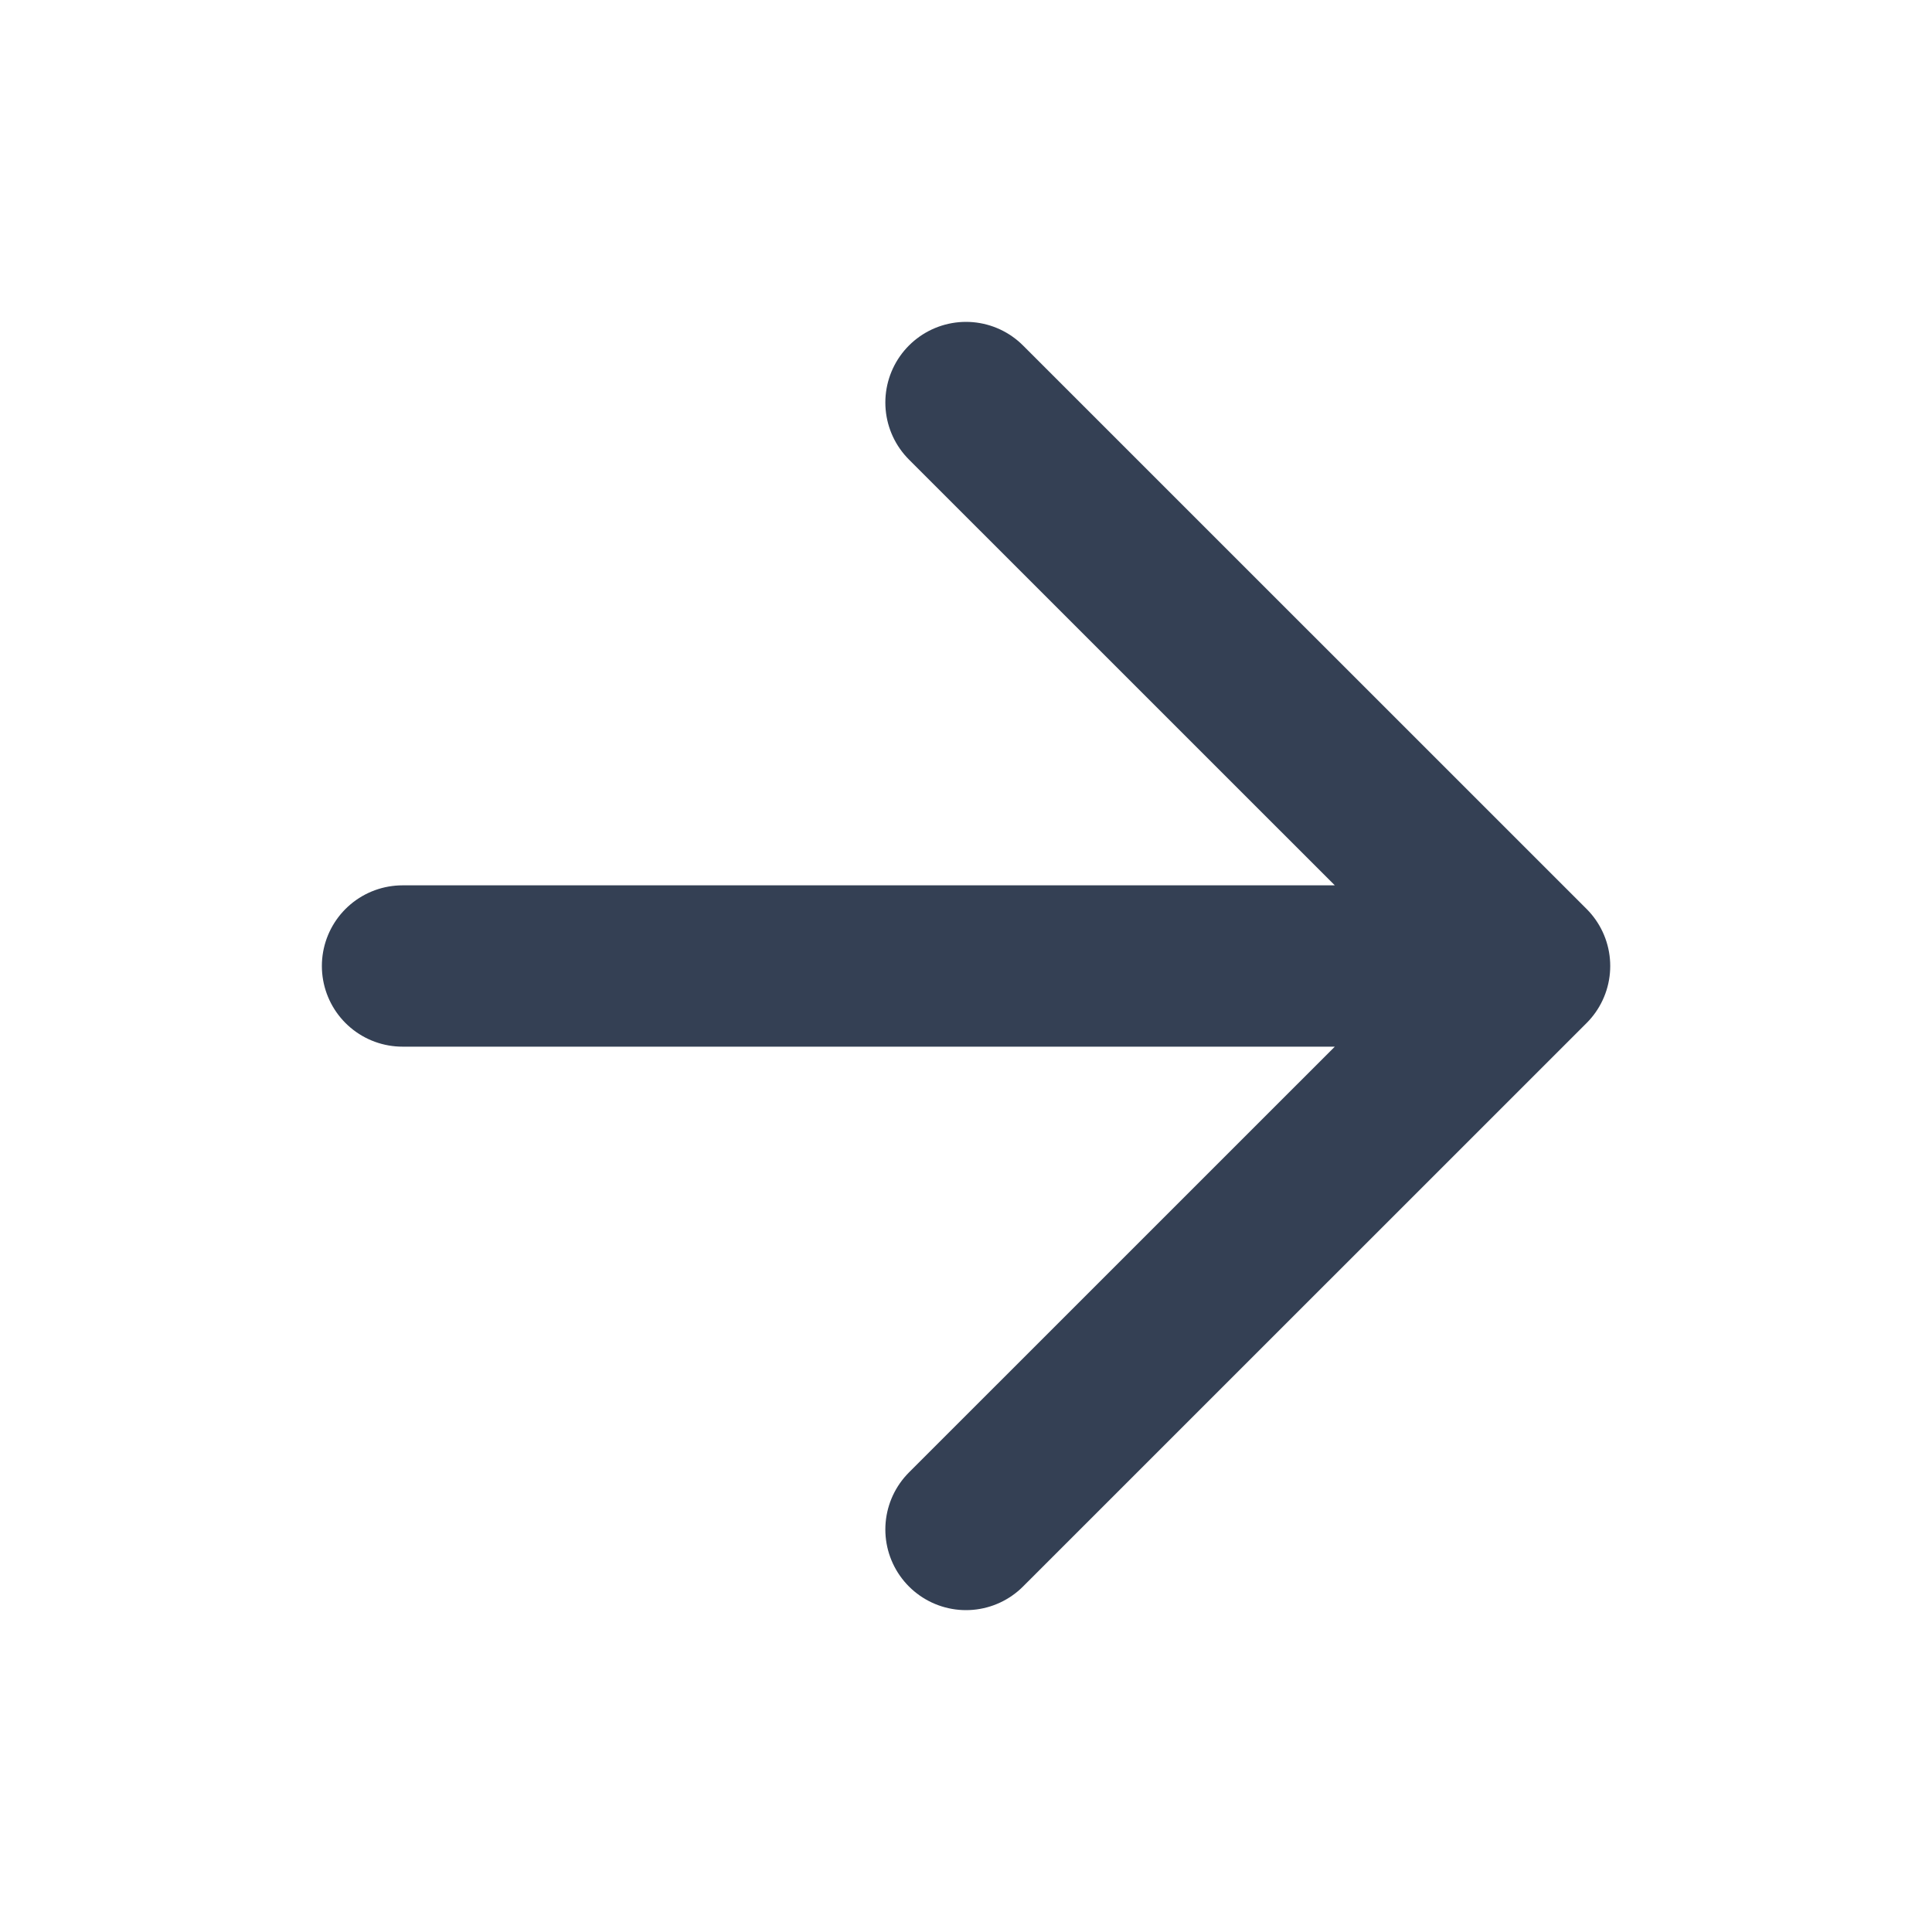
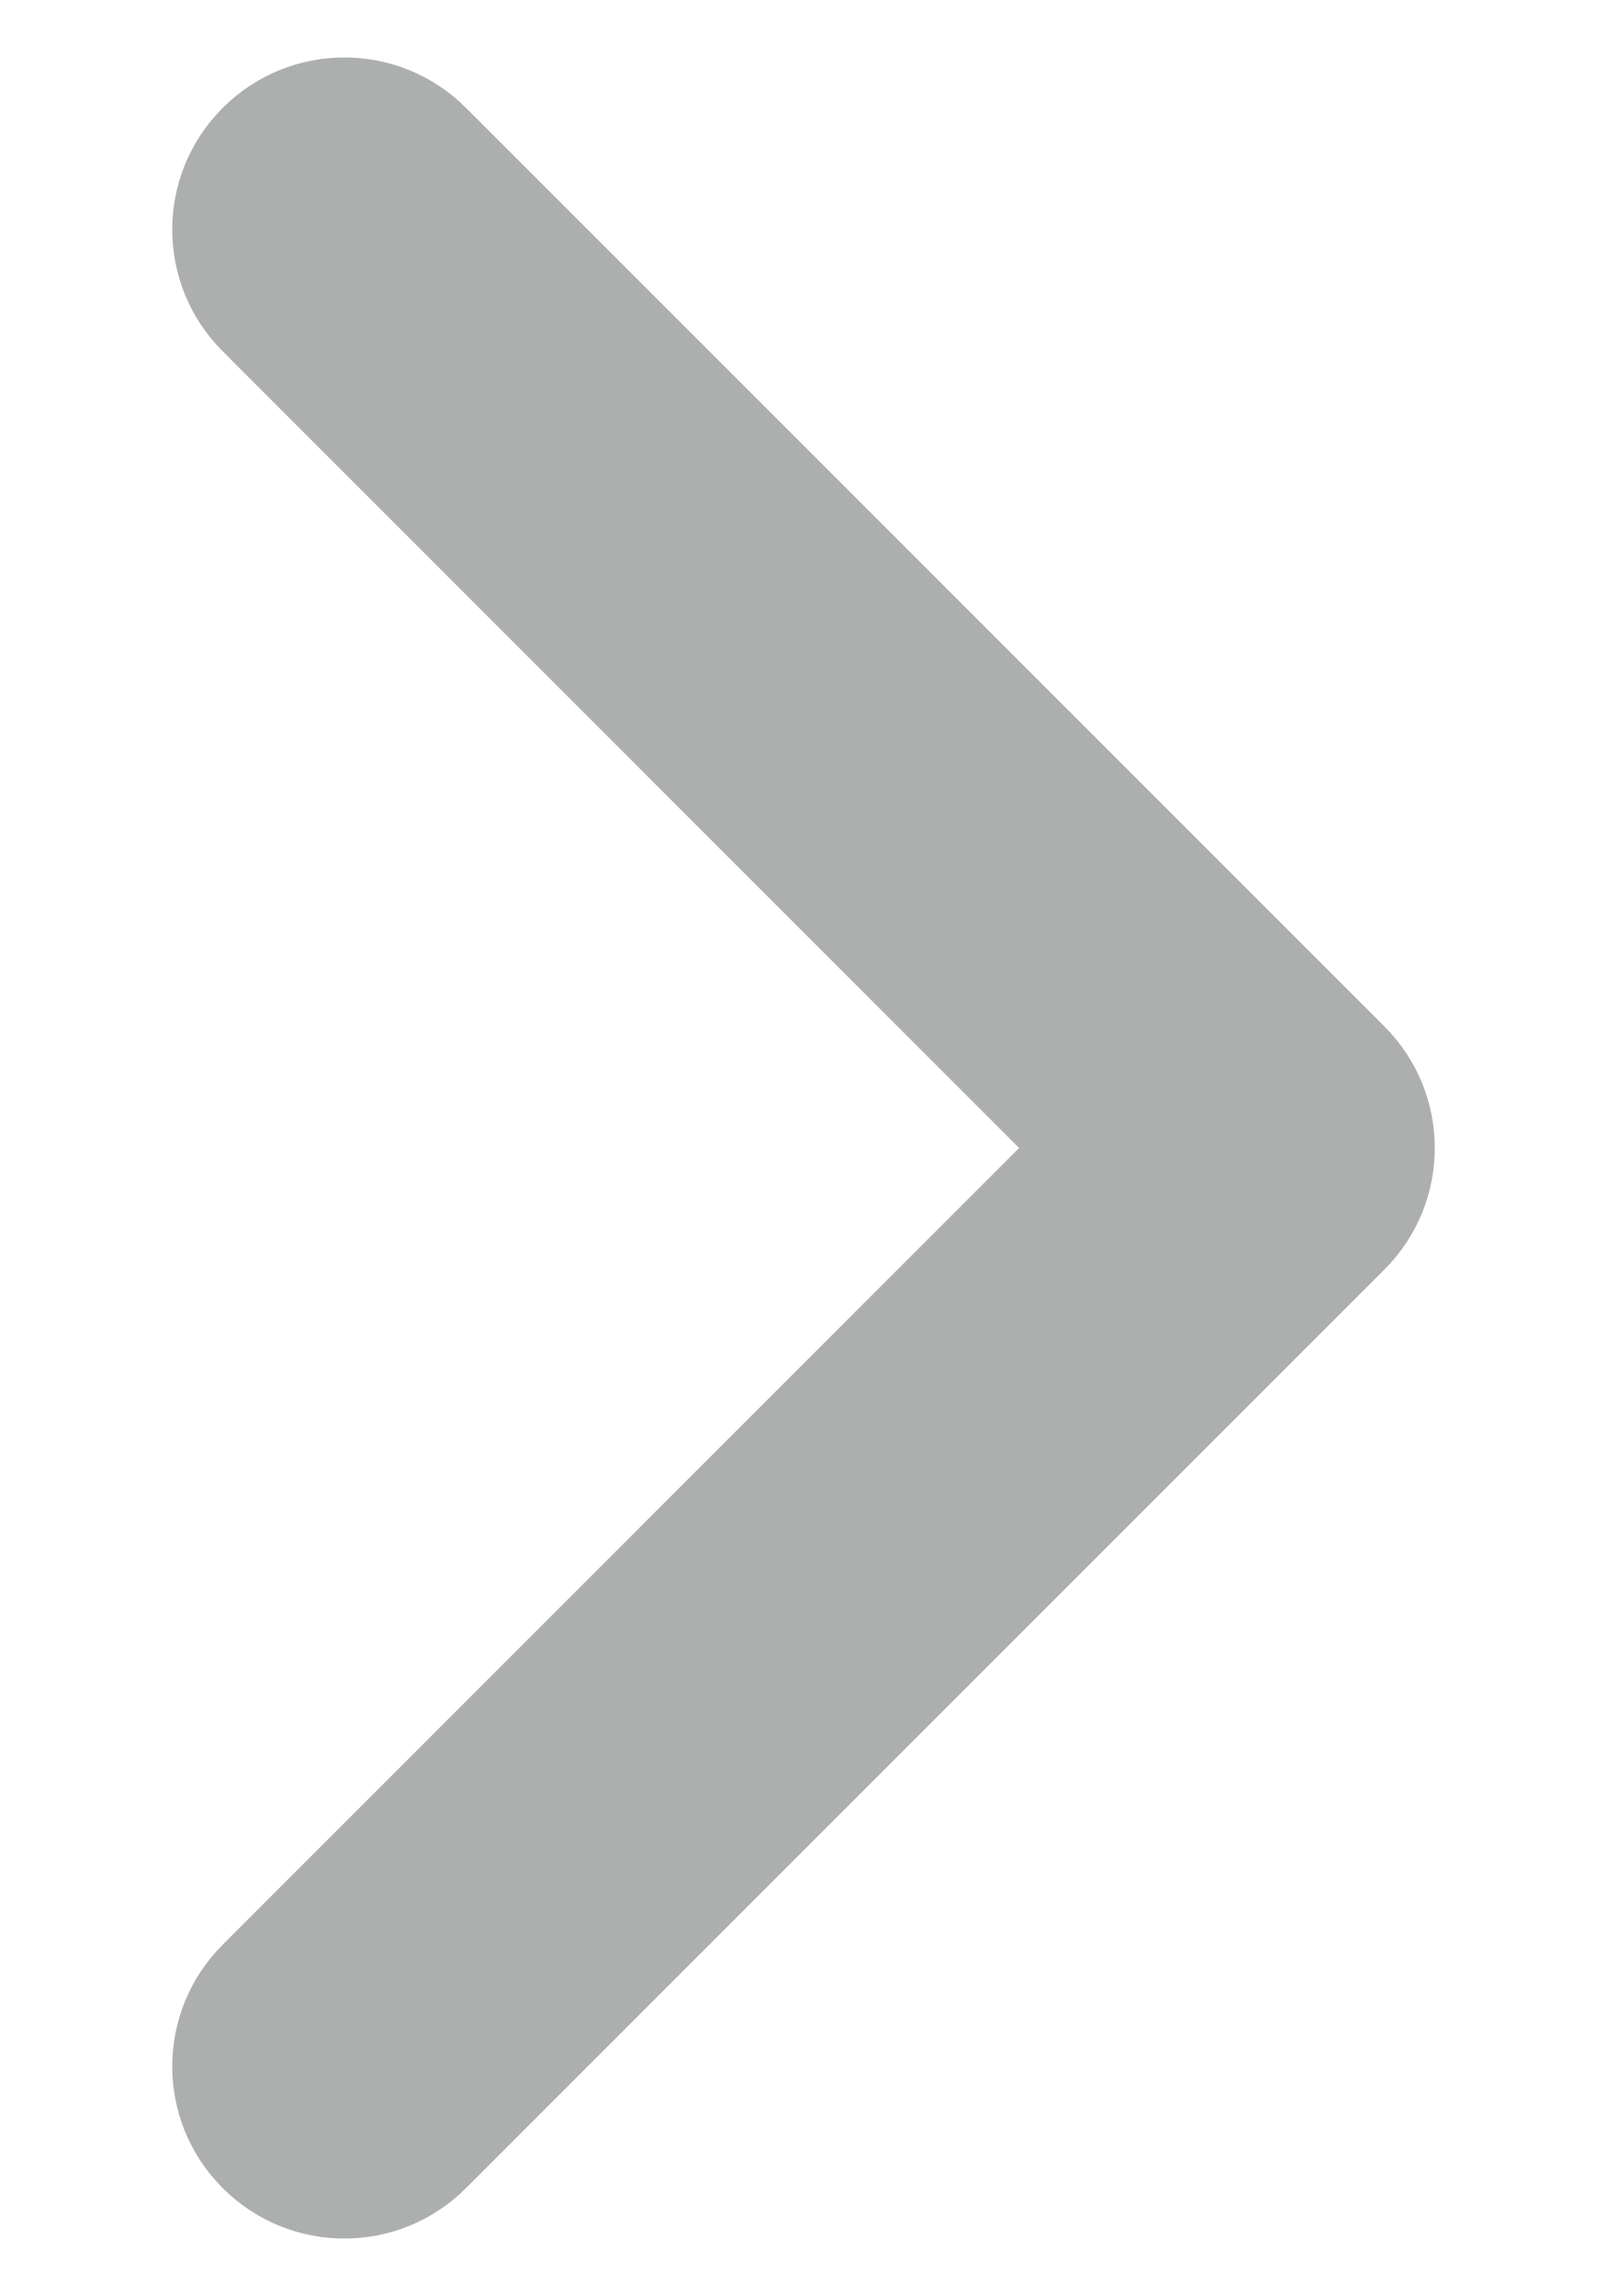
- <svg xmlns="http://www.w3.org/2000/svg" width="20" height="20" viewBox="0 0 20 20" fill="inherit">
-   <path d="M4.167 10H15.834M15.834 10L10 4.167M15.834 10L10 15.833" stroke="#344054" stroke-width="1.67" stroke-linecap="round" stroke-linejoin="round" />
+ <svg xmlns="http://www.w3.org/2000/svg" width="7" height="10" viewBox="0 0 7 10" fill="none">
+   <path fill-rule="evenodd" clip-rule="evenodd" d="M0.97 0.47C1.263 0.177 1.737 0.177 2.03 0.47L6.03 4.47C6.323 4.763 6.323 5.237 6.03 5.53L2.03 9.53C1.737 9.823 1.263 9.823 0.97 9.53C0.677 9.237 0.677 8.763 0.97 8.47L4.439 5L0.97 1.53C0.677 1.237 0.677 0.763 0.97 0.47Z" fill="#ACAFAE" />
</svg>
